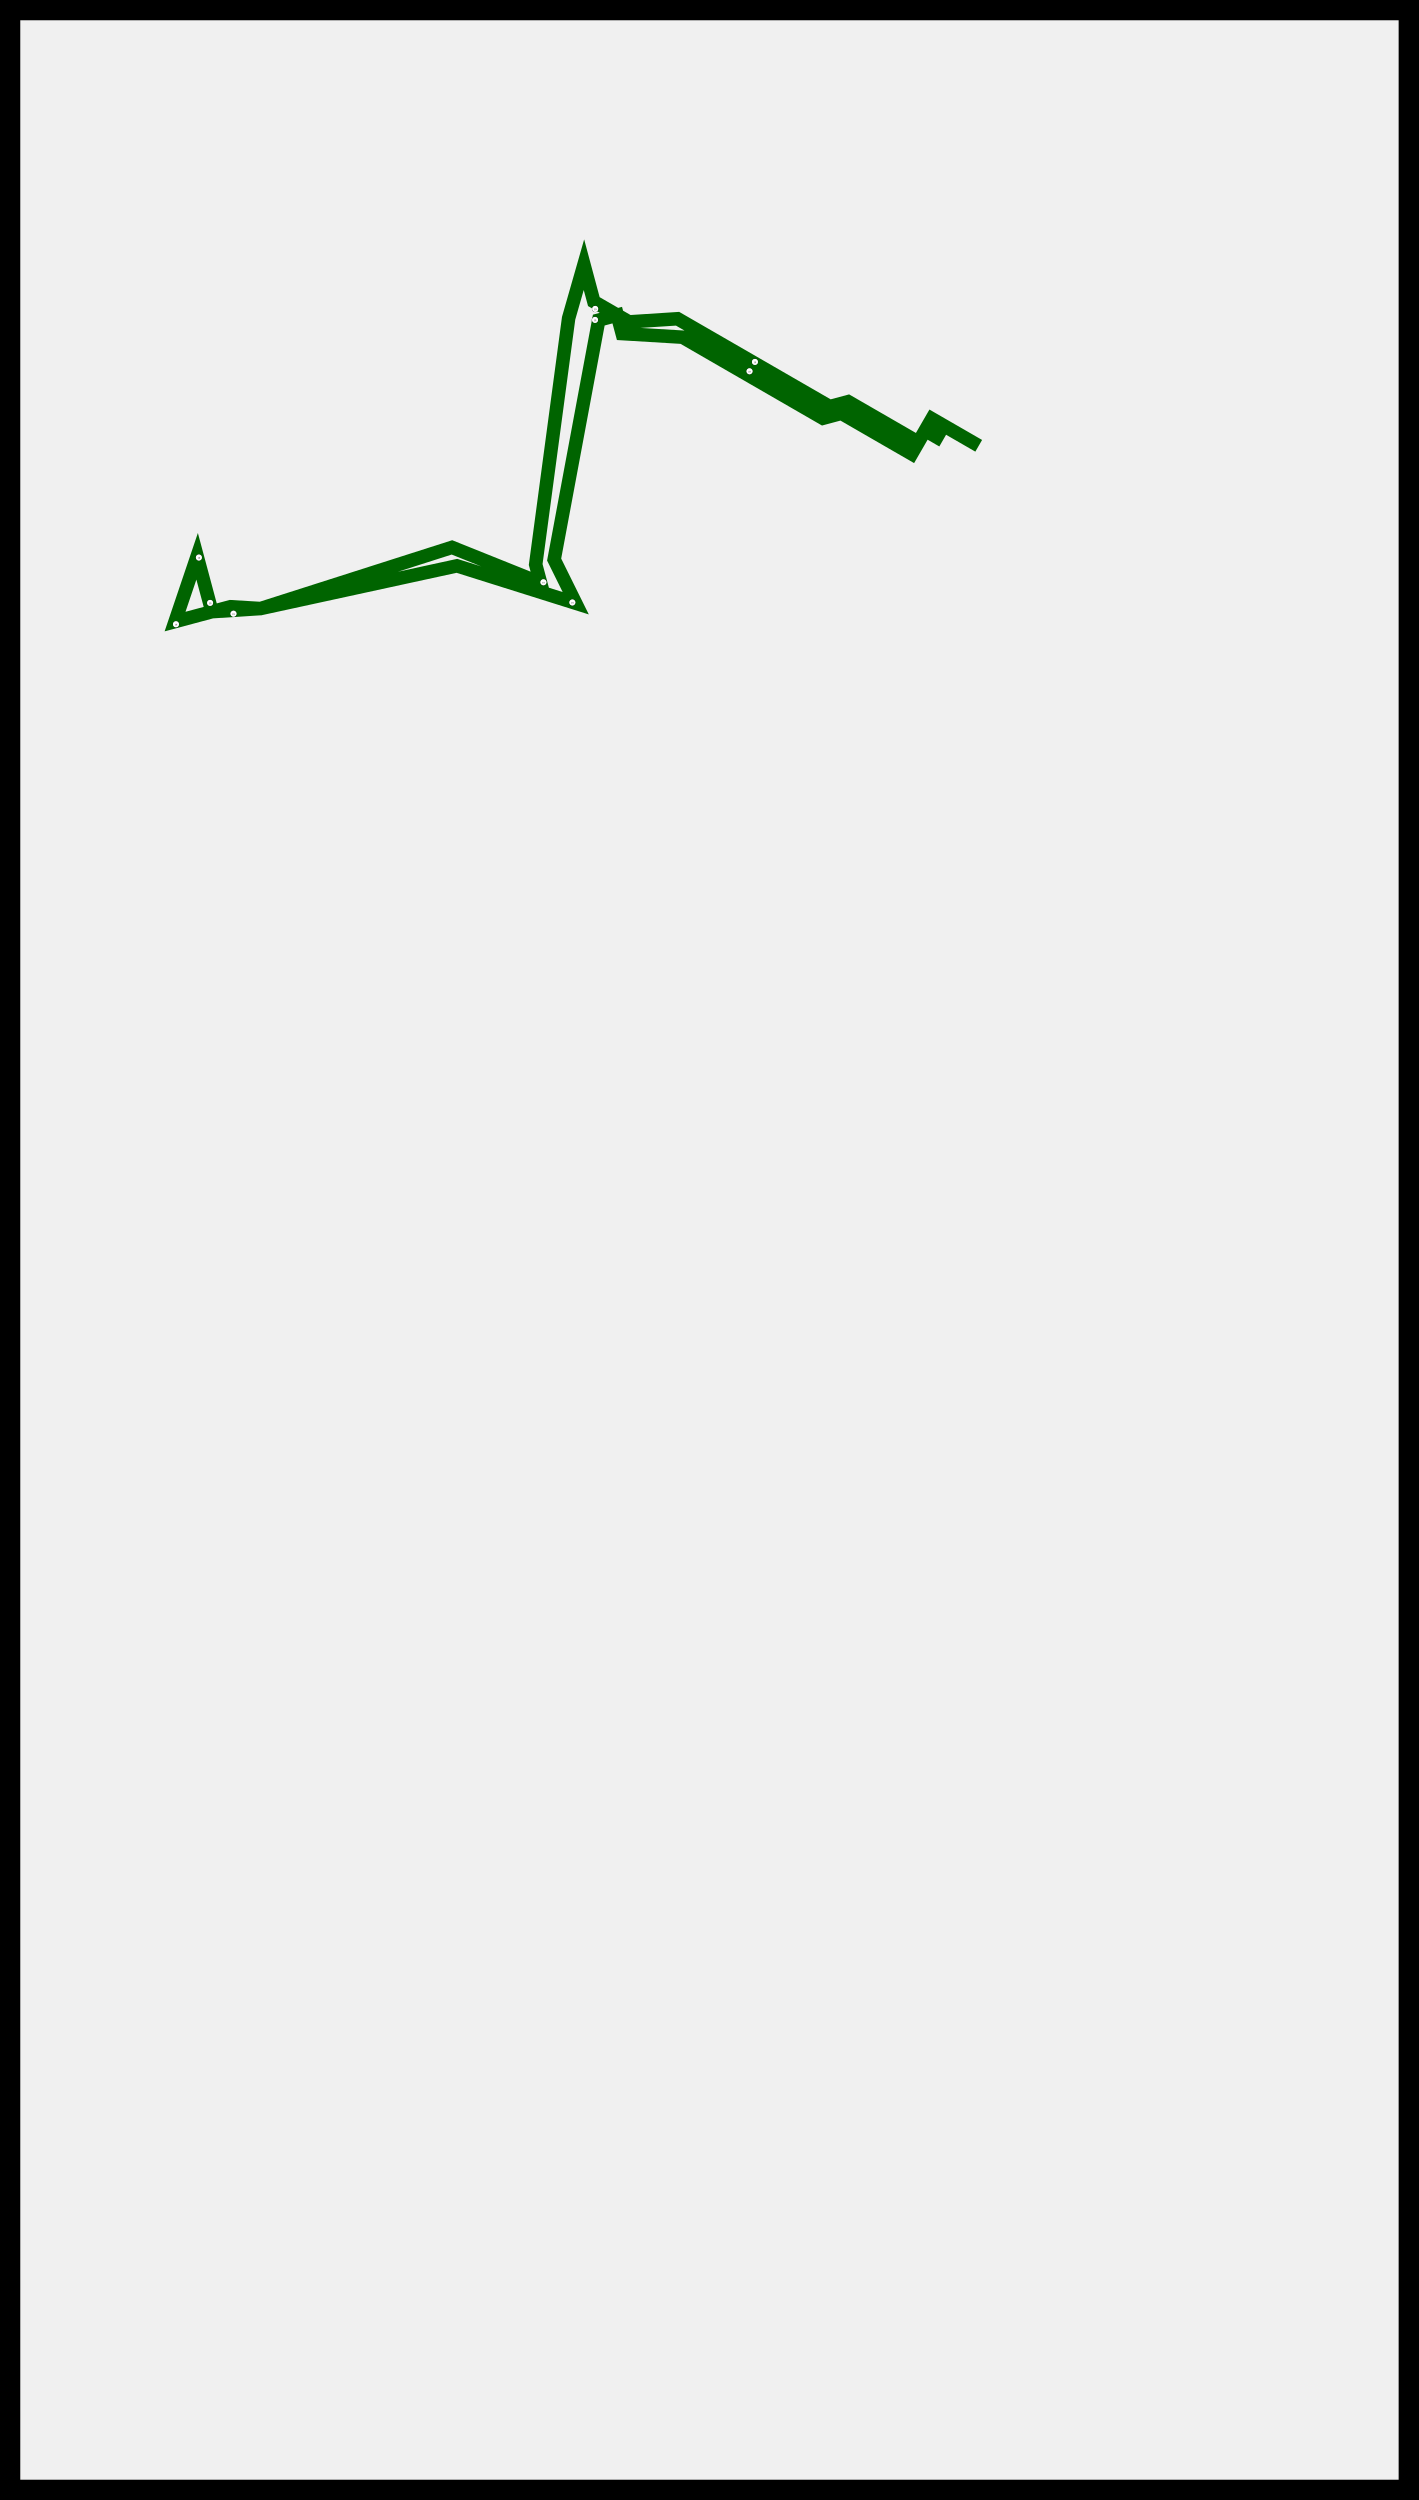
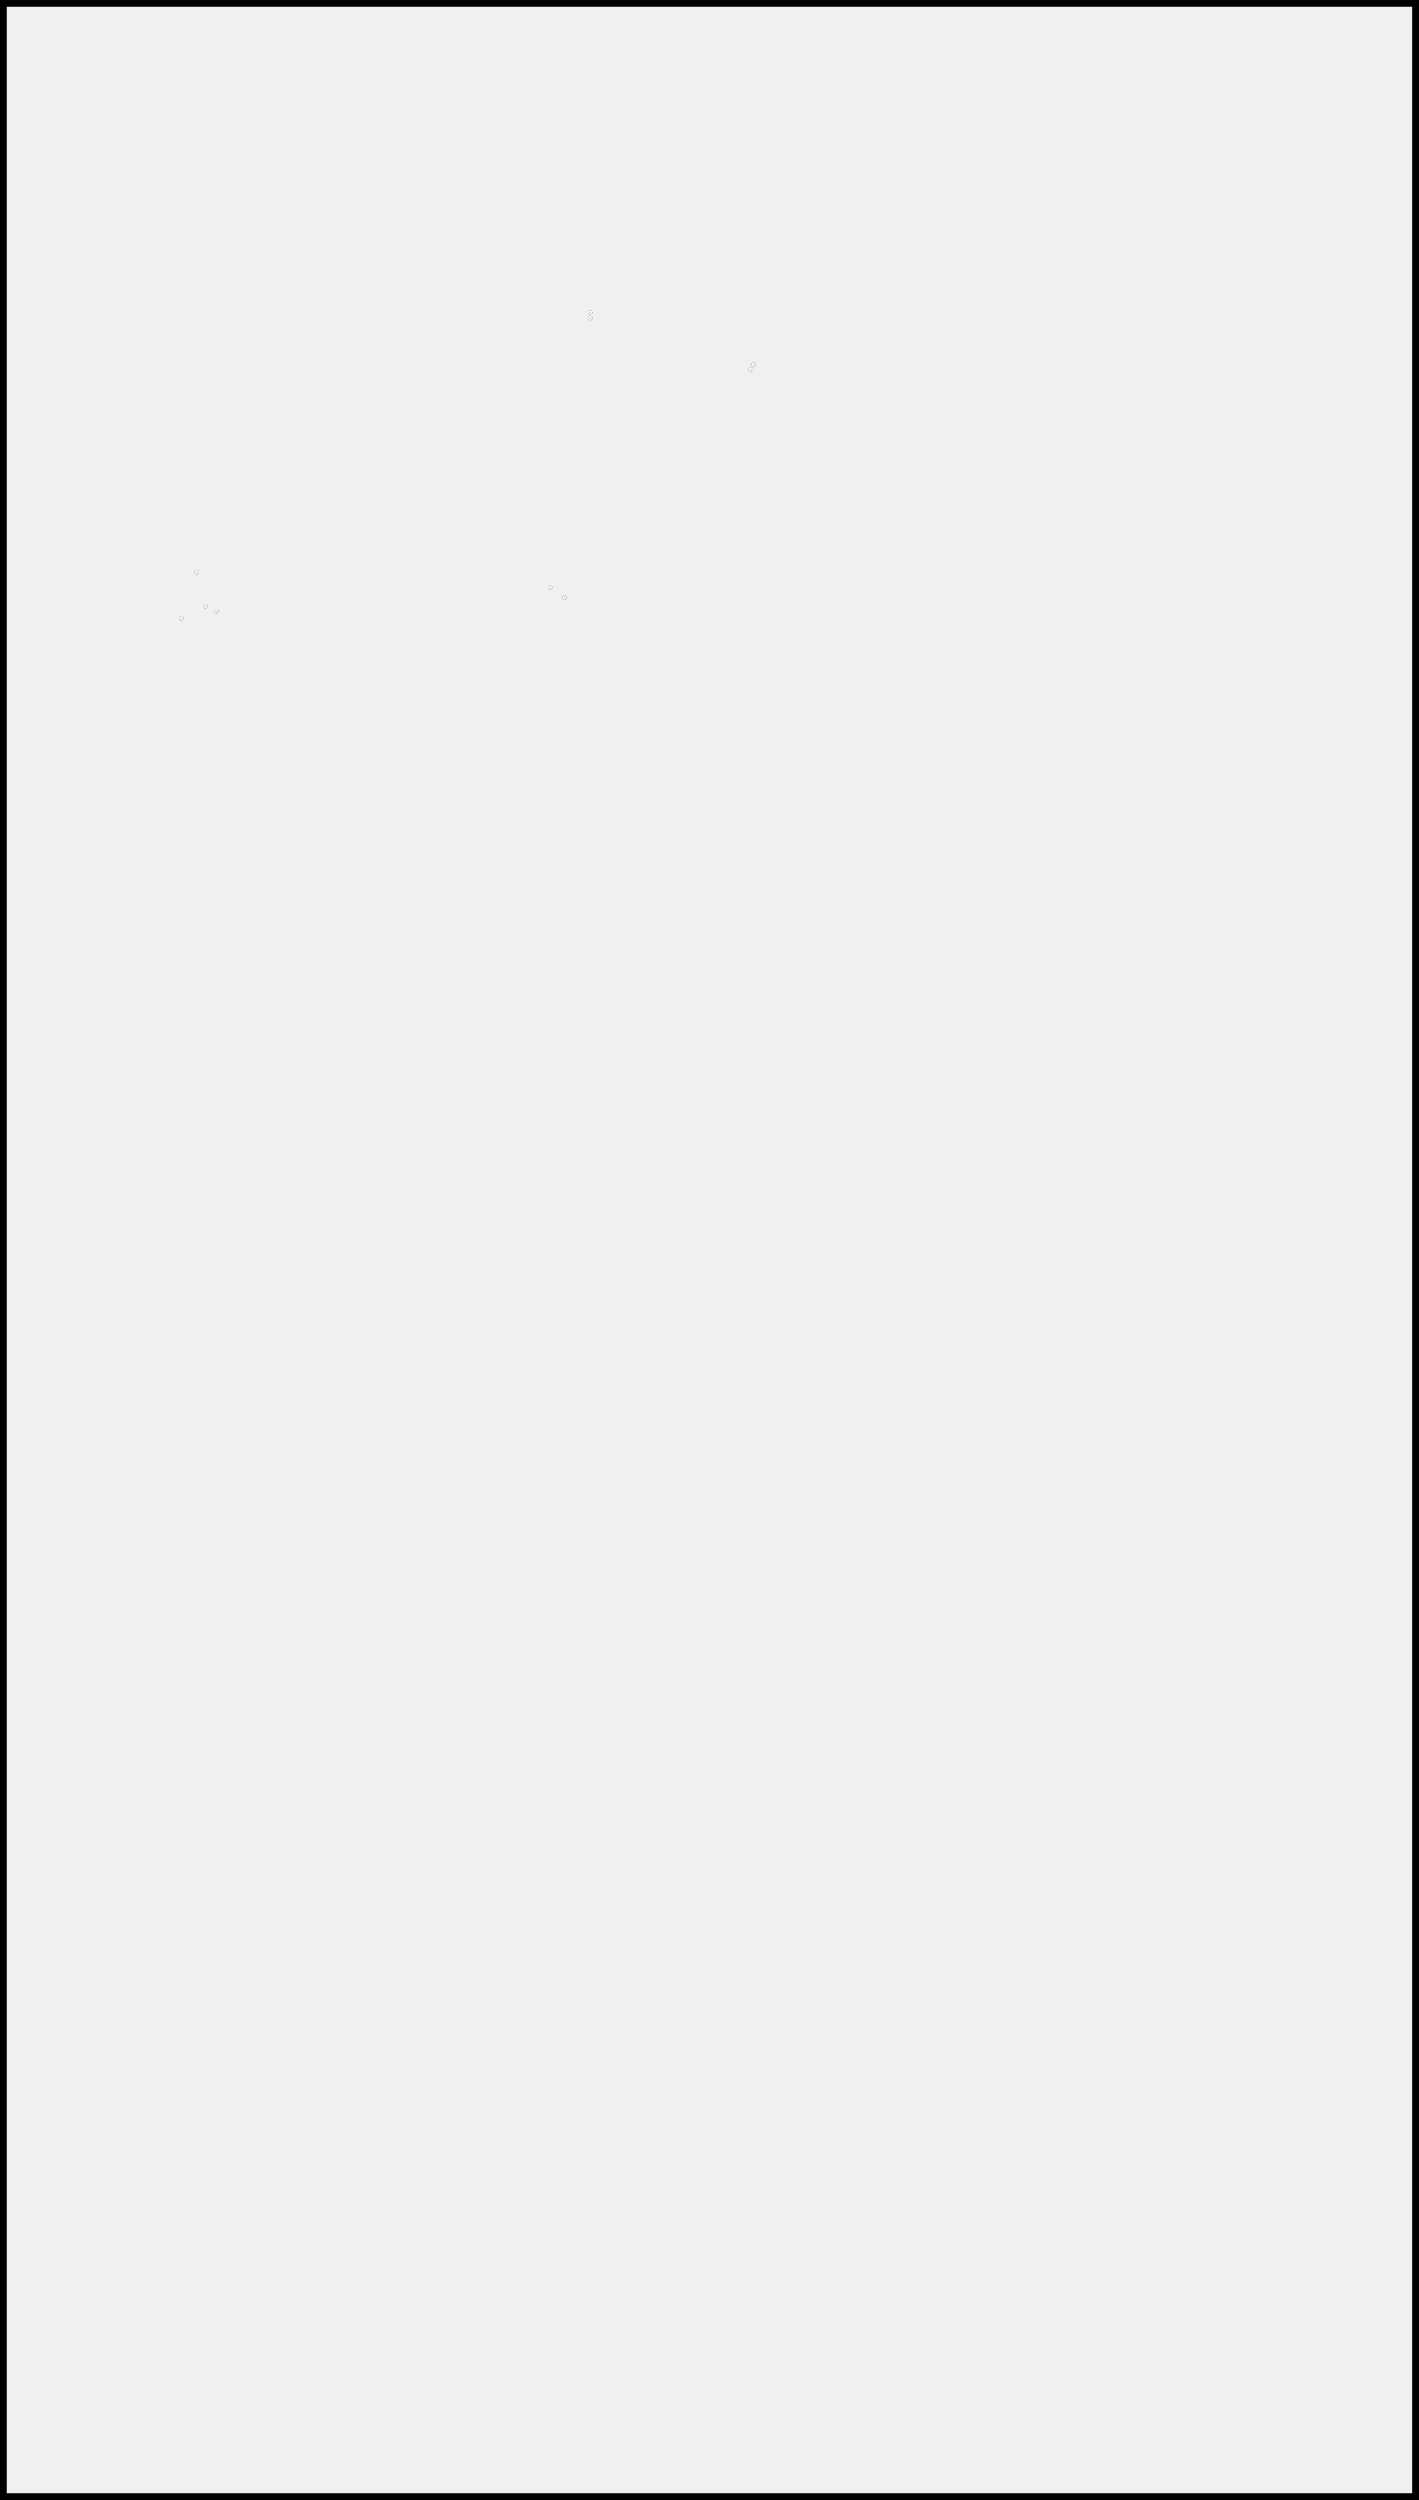
<svg xmlns="http://www.w3.org/2000/svg" width="1050" height="1850">
  <g transform="translate(525 925) rotate(30) scale(10000 -10000) translate(-106.8125 6.5925)">
-     <path d="M106.76 -6.5 L106.865 -6.5 L106.865 -6.685 L106.76 -6.685 Z" fill="none" stroke="black" stroke-width="0.003" transform="translate(106.8125 -6.5925) rotate(30) translate(-106.8125 6.5925)" />
-     <path d="M106.757 -6.57 L106.76 -6.568 L106.77 -6.557 L106.777 -6.556 L106.776 -6.555 L106.769 -6.538 L106.768 -6.534 L106.77 -6.536 L106.772 -6.536 L106.773 -6.536 L106.776 -6.534 L106.783 -6.534 L106.789 -6.534 L106.79 -6.533 L106.796 -6.533 L106.796 -6.531 L106.796 -6.531 L106.796 -6.531 L106.8 -6.531 L106.797 -6.531 L106.797 -6.532 L106.796 -6.532 L106.796 -6.534 L106.79 -6.534 L106.789 -6.535 L106.783 -6.535 L106.777 -6.535 L106.773 -6.537 L106.772 -6.536 L106.771 -6.537 L106.777 -6.554 L106.78 -6.556 L106.771 -6.558 L106.76 -6.568 L106.758 -6.569 L106.755 -6.572 L106.754 -6.567 Z" stroke="darkgreen" stroke-width="0.001" fill="none" />
-     <circle cx="106.757" cy="-12.57" r="15" transform="translate(106.7566 -6.569584) scale(0.000015 -0.000015) translate(-106.7566 6.569584) translate(106.8125 -6.5925) rotate(-30) translate(-106.8125 6.5925)" fill="white" stroke="black" stroke-width="2" />
-     <circle cx="106.777" cy="-12.556" r="15" transform="translate(106.7772 -6.555929) scale(0.000015 -0.000015) translate(-106.7772 6.555929) translate(106.8125 -6.5925) rotate(-30) translate(-106.8125 6.5925)" fill="white" stroke="black" stroke-width="2" />
-     <circle cx="106.77" cy="-12.536" r="15" transform="translate(106.7704 -6.536495) scale(0.000015 -0.000015) translate(-106.7704 6.536495) translate(106.8125 -6.5925) rotate(-30) translate(-106.8125 6.5925)" fill="white" stroke="black" stroke-width="2" />
-     <circle cx="106.783" cy="-12.534" r="15" transform="translate(106.7826 -6.533982) scale(0.000015 -0.000015) translate(-106.7826 6.533982) translate(106.8125 -6.5925) rotate(-30) translate(-106.8125 6.5925)" fill="white" stroke="black" stroke-width="2" />
-     <circle cx="106.783" cy="-12.535" r="15" transform="translate(106.7826 -6.534782) scale(0.000015 -0.000015) translate(-106.7826 6.534782) translate(106.8125 -6.5925) rotate(-30) translate(-106.8125 6.5925)" fill="white" stroke="black" stroke-width="2" />
-     <circle cx="106.771" cy="-12.537" r="15" transform="translate(106.7708 -6.537205) scale(0.000015 -0.000015) translate(-106.7708 6.537205) translate(106.8125 -6.5925) rotate(-30) translate(-106.8125 6.5925)" fill="white" stroke="black" stroke-width="2" />
-     <circle cx="106.78" cy="-12.556" r="15" transform="translate(106.7798 -6.556153) scale(0.000015 -0.000015) translate(-106.7798 6.556153) translate(106.8125 -6.5925) rotate(-30) translate(-106.8125 6.5925)" fill="white" stroke="black" stroke-width="2" />
-     <circle cx="106.758" cy="-12.569" r="15" transform="translate(106.7585 -6.569411) scale(0.000015 -0.000015) translate(-106.7585 6.569411) translate(106.8125 -6.5925) rotate(-30) translate(-106.8125 6.5925)" fill="white" stroke="black" stroke-width="2" />
-     <circle cx="106.755" cy="-12.572" r="15" transform="translate(106.7552 -6.572215) scale(0.000015 -0.000015) translate(-106.7552 6.572215) translate(106.8125 -6.5925) rotate(-30) translate(-106.8125 6.5925)" fill="white" stroke="black" stroke-width="2" />
-     <circle cx="106.754" cy="-12.567" r="15" transform="translate(106.7542 -6.567092) scale(0.000015 -0.000015) translate(-106.7542 6.567092) translate(106.8125 -6.5925) rotate(-30) translate(-106.8125 6.5925)" fill="white" stroke="black" stroke-width="2" />
-     <circle cx="106.757" cy="-12.57" r="15" transform="translate(106.7566 -6.569584) scale(0.000015 -0.000015) translate(-106.7566 6.569584) translate(106.8125 -6.5925) rotate(-30) translate(-106.8125 6.5925)" fill="white" stroke="none" />
-     <circle cx="106.777" cy="-12.556" r="15" transform="translate(106.7772 -6.555929) scale(0.000015 -0.000015) translate(-106.7772 6.555929) translate(106.8125 -6.5925) rotate(-30) translate(-106.8125 6.5925)" fill="white" stroke="none" />
-     <circle cx="106.77" cy="-12.536" r="15" transform="translate(106.7704 -6.536495) scale(0.000015 -0.000015) translate(-106.7704 6.536495) translate(106.8125 -6.5925) rotate(-30) translate(-106.8125 6.5925)" fill="white" stroke="none" />
-     <circle cx="106.783" cy="-12.534" r="15" transform="translate(106.7826 -6.533982) scale(0.000015 -0.000015) translate(-106.7826 6.533982) translate(106.8125 -6.5925) rotate(-30) translate(-106.8125 6.5925)" fill="white" stroke="none" />
-     <circle cx="106.783" cy="-12.535" r="15" transform="translate(106.7826 -6.534782) scale(0.000015 -0.000015) translate(-106.7826 6.534782) translate(106.8125 -6.5925) rotate(-30) translate(-106.8125 6.5925)" fill="white" stroke="none" />
-     <circle cx="106.771" cy="-12.537" r="15" transform="translate(106.7708 -6.537205) scale(0.000015 -0.000015) translate(-106.7708 6.537205) translate(106.8125 -6.5925) rotate(-30) translate(-106.8125 6.5925)" fill="white" stroke="none" />
-     <circle cx="106.78" cy="-12.556" r="15" transform="translate(106.7798 -6.556153) scale(0.000015 -0.000015) translate(-106.7798 6.556153) translate(106.8125 -6.5925) rotate(-30) translate(-106.8125 6.5925)" fill="white" stroke="none" />
-     <circle cx="106.758" cy="-12.569" r="15" transform="translate(106.7585 -6.569411) scale(0.000015 -0.000015) translate(-106.7585 6.569411) translate(106.8125 -6.5925) rotate(-30) translate(-106.8125 6.5925)" fill="white" stroke="none" />
-     <circle cx="106.755" cy="-12.572" r="15" transform="translate(106.7552 -6.572215) scale(0.000015 -0.000015) translate(-106.7552 6.572215) translate(106.8125 -6.5925) rotate(-30) translate(-106.8125 6.5925)" fill="white" stroke="none" />
-     <circle cx="106.754" cy="-12.567" r="15" transform="translate(106.7542 -6.567092) scale(0.000015 -0.000015) translate(-106.7542 6.567092) translate(106.8125 -6.5925) rotate(-30) translate(-106.8125 6.5925)" fill="white" stroke="none" />
-     <text x="106.757" y="-6.57" fill="black" text-anchor="middle" transform="translate(106.7566 -6.569584) scale(0.000015 -0.000015) translate(-106.7566 6.569584) translate(106.8125 -6.5925) rotate(-30) translate(-106.8125 6.5925)">19</text>
-     <text x="106.777" y="-6.556" fill="black" text-anchor="middle" transform="translate(106.7772 -6.555929) scale(0.000015 -0.000015) translate(-106.7772 6.555929) translate(106.8125 -6.5925) rotate(-30) translate(-106.8125 6.5925)">19</text>
-     <text x="106.77" y="-6.536" fill="black" text-anchor="middle" transform="translate(106.7704 -6.536495) scale(0.000015 -0.000015) translate(-106.7704 6.536495) translate(106.8125 -6.5925) rotate(-30) translate(-106.8125 6.5925)">19</text>
-     <text x="106.783" y="-6.534" fill="black" text-anchor="middle" transform="translate(106.7826 -6.533982) scale(0.000015 -0.000015) translate(-106.7826 6.533982) translate(106.8125 -6.5925) rotate(-30) translate(-106.8125 6.5925)">19</text>
-     <text x="106.783" y="-6.535" fill="black" text-anchor="middle" transform="translate(106.7826 -6.534782) scale(0.000015 -0.000015) translate(-106.7826 6.534782) translate(106.8125 -6.5925) rotate(-30) translate(-106.8125 6.5925)">19</text>
-     <text x="106.771" y="-6.537" fill="black" text-anchor="middle" transform="translate(106.7708 -6.537205) scale(0.000015 -0.000015) translate(-106.7708 6.537205) translate(106.8125 -6.5925) rotate(-30) translate(-106.8125 6.5925)">19</text>
-     <text x="106.78" y="-6.556" fill="black" text-anchor="middle" transform="translate(106.7798 -6.556153) scale(0.000015 -0.000015) translate(-106.7798 6.556153) translate(106.8125 -6.5925) rotate(-30) translate(-106.8125 6.5925)">19</text>
-     <text x="106.758" y="-6.569" fill="black" text-anchor="middle" transform="translate(106.7585 -6.569411) scale(0.000015 -0.000015) translate(-106.7585 6.569411) translate(106.8125 -6.5925) rotate(-30) translate(-106.8125 6.5925)">19</text>
-     <text x="106.755" y="-6.572" fill="black" text-anchor="middle" transform="translate(106.7552 -6.572215) scale(0.000015 -0.000015) translate(-106.7552 6.572215) translate(106.8125 -6.5925) rotate(-30) translate(-106.8125 6.5925)">19</text>
-     <text x="106.754" y="-6.567" fill="black" text-anchor="middle" transform="translate(106.7542 -6.567092) scale(0.000015 -0.000015) translate(-106.7542 6.567092) translate(106.8125 -6.5925) rotate(-30) translate(-106.8125 6.5925)">19</text>
+     <path d="M106.76 -6.5 L106.865 -6.5 L106.865 -6.685 L106.76 -6.685 Z" fill="none" stroke="black" stroke-width="0.001" transform="translate(106.8125 -6.5925) rotate(30) translate(-106.8125 6.5925)" />
+     <path d="M106.756 -6.57 L106.76 -6.568 L106.771 -6.558 L106.778 -6.556 L106.776 -6.554 L106.77 -6.537 L106.768 -6.534 L106.77 -6.537 L106.772 -6.536 L106.773 -6.536 L106.776 -6.534 L106.783 -6.534 L106.789 -6.534 L106.79 -6.533 L106.796 -6.534 L106.796 -6.531 L106.796 -6.531 L106.796 -6.531 L106.8 -6.531 L106.797 -6.531 L106.797 -6.532 L106.796 -6.532 L106.796 -6.534 L106.79 -6.534 L106.789 -6.535 L106.783 -6.535 L106.777 -6.535 L106.773 -6.537 L106.772 -6.536 L106.77 -6.537 L106.777 -6.554 L106.779 -6.556 L106.771 -6.558 L106.76 -6.568 L106.757 -6.57 L106.755 -6.572 L106.755 -6.568 Z" stroke="darkgreen" stroke-width="0" fill="none" />
+     <circle cx="106.756" cy="-12.57" r="15" transform="translate(106.7564 -6.569943) scale(0.00001 -0.00001) translate(-106.7564 6.569943) translate(106.8125 -6.5925) rotate(-30) translate(-106.8125 6.5925)" fill="white" stroke="black" stroke-width="2" />
+     <circle cx="106.778" cy="-12.556" r="15" transform="translate(106.7778 -6.555985) scale(0.00001 -0.00001) translate(-106.7778 6.555985) translate(106.8125 -6.5925) rotate(-30) translate(-106.8125 6.5925)" fill="white" stroke="black" stroke-width="2" />
+     <circle cx="106.77" cy="-12.537" r="15" transform="translate(106.7702 -6.536888) scale(0.00001 -0.00001) translate(-106.7702 6.536888) translate(106.8125 -6.5925) rotate(-30) translate(-106.8125 6.5925)" fill="white" stroke="black" stroke-width="2" />
+     <circle cx="106.783" cy="-12.534" r="15" transform="translate(106.7826 -6.534182) scale(0.00001 -0.00001) translate(-106.7826 6.534182) translate(106.8125 -6.5925) rotate(-30) translate(-106.8125 6.5925)" fill="white" stroke="black" stroke-width="2" />
+     <circle cx="106.783" cy="-12.535" r="15" transform="translate(106.7826 -6.534582) scale(0.00001 -0.00001) translate(-106.7826 6.534582) translate(106.8125 -6.5925) rotate(-30) translate(-106.8125 6.5925)" fill="white" stroke="black" stroke-width="2" />
+     <circle cx="106.77" cy="-12.537" r="15" transform="translate(106.7704 -6.537243) scale(0.00001 -0.00001) translate(-106.7704 6.537243) translate(106.8125 -6.5925) rotate(-30) translate(-106.8125 6.5925)" fill="white" stroke="black" stroke-width="2" />
+     <circle cx="106.779" cy="-12.556" r="15" transform="translate(106.7791 -6.556097) scale(0.00001 -0.00001) translate(-106.7791 6.556097) translate(106.8125 -6.5925) rotate(-30) translate(-106.8125 6.5925)" fill="white" stroke="black" stroke-width="2" />
+     <circle cx="106.757" cy="-12.57" r="15" transform="translate(106.7573 -6.569856) scale(0.00001 -0.00001) translate(-106.7573 6.569856) translate(106.8125 -6.5925) rotate(-30) translate(-106.8125 6.5925)" fill="white" stroke="black" stroke-width="2" />
+     <circle cx="106.755" cy="-12.572" r="15" transform="translate(106.7553 -6.571613) scale(0.00001 -0.00001) translate(-106.7553 6.571613) translate(106.8125 -6.5925) rotate(-30) translate(-106.8125 6.5925)" fill="white" stroke="black" stroke-width="2" />
+     <circle cx="106.755" cy="-12.568" r="15" transform="translate(106.7546 -6.568076) scale(0.00001 -0.00001) translate(-106.7546 6.568076) translate(106.8125 -6.5925) rotate(-30) translate(-106.8125 6.5925)" fill="white" stroke="black" stroke-width="2" />
+     <circle cx="106.756" cy="-12.57" r="15" transform="translate(106.7564 -6.569943) scale(0.00001 -0.00001) translate(-106.7564 6.569943) translate(106.8125 -6.5925) rotate(-30) translate(-106.8125 6.5925)" fill="white" stroke="none" />
+     <circle cx="106.778" cy="-12.556" r="15" transform="translate(106.7778 -6.555985) scale(0.00001 -0.00001) translate(-106.7778 6.555985) translate(106.8125 -6.5925) rotate(-30) translate(-106.8125 6.5925)" fill="white" stroke="none" />
+     <circle cx="106.77" cy="-12.537" r="15" transform="translate(106.7702 -6.536888) scale(0.00001 -0.00001) translate(-106.7702 6.536888) translate(106.8125 -6.5925) rotate(-30) translate(-106.8125 6.5925)" fill="white" stroke="none" />
+     <circle cx="106.783" cy="-12.534" r="15" transform="translate(106.7826 -6.534182) scale(0.00001 -0.00001) translate(-106.7826 6.534182) translate(106.8125 -6.5925) rotate(-30) translate(-106.8125 6.5925)" fill="white" stroke="none" />
+     <circle cx="106.783" cy="-12.535" r="15" transform="translate(106.7826 -6.534582) scale(0.00001 -0.00001) translate(-106.7826 6.534582) translate(106.8125 -6.5925) rotate(-30) translate(-106.8125 6.5925)" fill="white" stroke="none" />
+     <circle cx="106.77" cy="-12.537" r="15" transform="translate(106.7704 -6.537243) scale(0.00001 -0.00001) translate(-106.7704 6.537243) translate(106.8125 -6.5925) rotate(-30) translate(-106.8125 6.5925)" fill="white" stroke="none" />
+     <circle cx="106.779" cy="-12.556" r="15" transform="translate(106.7791 -6.556097) scale(0.00001 -0.00001) translate(-106.7791 6.556097) translate(106.8125 -6.5925) rotate(-30) translate(-106.8125 6.5925)" fill="white" stroke="none" />
+     <circle cx="106.757" cy="-12.57" r="15" transform="translate(106.7573 -6.569856) scale(0.00001 -0.00001) translate(-106.7573 6.569856) translate(106.8125 -6.5925) rotate(-30) translate(-106.8125 6.5925)" fill="white" stroke="none" />
+     <circle cx="106.755" cy="-12.572" r="15" transform="translate(106.7553 -6.571613) scale(0.00001 -0.00001) translate(-106.7553 6.571613) translate(106.8125 -6.5925) rotate(-30) translate(-106.8125 6.5925)" fill="white" stroke="none" />
+     <circle cx="106.755" cy="-12.568" r="15" transform="translate(106.7546 -6.568076) scale(0.00001 -0.00001) translate(-106.7546 6.568076) translate(106.8125 -6.5925) rotate(-30) translate(-106.8125 6.5925)" fill="white" stroke="none" />
+     <text x="106.756" y="-6.57" fill="black" text-anchor="middle" transform="translate(106.7564 -6.569943) scale(0.00001 -0.00001) translate(-106.7564 6.569943) translate(106.8125 -6.5925) rotate(-30) translate(-106.8125 6.5925)">19</text>
+     <text x="106.778" y="-6.556" fill="black" text-anchor="middle" transform="translate(106.7778 -6.555985) scale(0.00001 -0.00001) translate(-106.7778 6.555985) translate(106.8125 -6.5925) rotate(-30) translate(-106.8125 6.5925)">19</text>
+     <text x="106.77" y="-6.537" fill="black" text-anchor="middle" transform="translate(106.7702 -6.536888) scale(0.00001 -0.00001) translate(-106.7702 6.536888) translate(106.8125 -6.5925) rotate(-30) translate(-106.8125 6.5925)">19</text>
+     <text x="106.783" y="-6.534" fill="black" text-anchor="middle" transform="translate(106.7826 -6.534182) scale(0.00001 -0.00001) translate(-106.7826 6.534182) translate(106.8125 -6.5925) rotate(-30) translate(-106.8125 6.5925)">19</text>
+     <text x="106.783" y="-6.535" fill="black" text-anchor="middle" transform="translate(106.7826 -6.534582) scale(0.00001 -0.00001) translate(-106.7826 6.534582) translate(106.8125 -6.5925) rotate(-30) translate(-106.8125 6.5925)">19</text>
+     <text x="106.77" y="-6.537" fill="black" text-anchor="middle" transform="translate(106.7704 -6.537243) scale(0.00001 -0.00001) translate(-106.7704 6.537243) translate(106.8125 -6.5925) rotate(-30) translate(-106.8125 6.5925)">19</text>
+     <text x="106.779" y="-6.556" fill="black" text-anchor="middle" transform="translate(106.7791 -6.556097) scale(0.00001 -0.00001) translate(-106.7791 6.556097) translate(106.8125 -6.5925) rotate(-30) translate(-106.8125 6.5925)">19</text>
+     <text x="106.757" y="-6.57" fill="black" text-anchor="middle" transform="translate(106.7573 -6.569856) scale(0.00001 -0.00001) translate(-106.7573 6.569856) translate(106.8125 -6.5925) rotate(-30) translate(-106.8125 6.5925)">19</text>
+     <text x="106.755" y="-6.572" fill="black" text-anchor="middle" transform="translate(106.7553 -6.571613) scale(0.00001 -0.00001) translate(-106.7553 6.571613) translate(106.8125 -6.5925) rotate(-30) translate(-106.8125 6.5925)">19</text>
+     <text x="106.755" y="-6.568" fill="black" text-anchor="middle" transform="translate(106.7546 -6.568076) scale(0.00001 -0.00001) translate(-106.7546 6.568076) translate(106.8125 -6.5925) rotate(-30) translate(-106.8125 6.5925)">19</text>
    <line x1="106.755" y1="-6.569" x2="106.756" y2="-6.57" style="stroke:rgb(255,0,0);stroke-width:0" />
    <line x1="106.756" y1="-6.57" x2="106.76" y2="-6.568" style="stroke:rgb(255,0,0);stroke-width:0" />
    <line x1="106.76" y1="-6.568" x2="106.771" y2="-6.558" style="stroke:rgb(255,0,0);stroke-width:0" />
    <line x1="106.771" y1="-6.558" x2="106.778" y2="-6.556" style="stroke:rgb(255,0,0);stroke-width:0" />
    <line x1="106.778" y1="-6.556" x2="106.776" y2="-6.554" style="stroke:rgb(255,0,0);stroke-width:0" />
    <line x1="106.776" y1="-6.554" x2="106.77" y2="-6.537" style="stroke:rgb(255,0,0);stroke-width:0" />
    <line x1="106.77" y1="-6.537" x2="106.768" y2="-6.534" style="stroke:rgb(255,0,0);stroke-width:0" />
    <line x1="106.768" y1="-6.534" x2="106.77" y2="-6.537" style="stroke:rgb(255,0,0);stroke-width:0" />
    <line x1="106.77" y1="-6.537" x2="106.772" y2="-6.536" style="stroke:rgb(255,0,0);stroke-width:0" />
    <line x1="106.772" y1="-6.536" x2="106.773" y2="-6.536" style="stroke:rgb(255,0,0);stroke-width:0" />
    <line x1="106.773" y1="-6.536" x2="106.777" y2="-6.535" style="stroke:rgb(255,0,0);stroke-width:0" />
    <line x1="106.777" y1="-6.535" x2="106.783" y2="-6.534" style="stroke:rgb(255,0,0);stroke-width:0" />
    <line x1="106.783" y1="-6.534" x2="106.789" y2="-6.534" style="stroke:rgb(255,0,0);stroke-width:0" />
    <line x1="106.789" y1="-6.534" x2="106.79" y2="-6.534" style="stroke:rgb(255,0,0);stroke-width:0" />
    <line x1="106.79" y1="-6.534" x2="106.796" y2="-6.534" style="stroke:rgb(255,0,0);stroke-width:0" />
    <line x1="106.796" y1="-6.534" x2="106.796" y2="-6.532" style="stroke:rgb(255,0,0);stroke-width:0" />
    <line x1="106.796" y1="-6.532" x2="106.796" y2="-6.531" style="stroke:rgb(255,0,0);stroke-width:0" />
    <line x1="106.796" y1="-6.531" x2="106.797" y2="-6.531" style="stroke:rgb(255,0,0);stroke-width:0" />
    <line x1="106.797" y1="-6.531" x2="106.8" y2="-6.531" style="stroke:rgb(255,0,0);stroke-width:0" />
    <line x1="106.8" y1="-6.531" x2="106.797" y2="-6.531" style="stroke:rgb(255,0,0);stroke-width:0" />
    <line x1="106.797" y1="-6.531" x2="106.796" y2="-6.531" style="stroke:rgb(255,0,0);stroke-width:0" />
    <line x1="106.796" y1="-6.531" x2="106.796" y2="-6.532" style="stroke:rgb(255,0,0);stroke-width:0" />
    <line x1="106.796" y1="-6.532" x2="106.796" y2="-6.534" style="stroke:rgb(255,0,0);stroke-width:0" />
    <line x1="106.796" y1="-6.534" x2="106.79" y2="-6.534" style="stroke:rgb(255,0,0);stroke-width:0" />
    <line x1="106.79" y1="-6.534" x2="106.789" y2="-6.534" style="stroke:rgb(255,0,0);stroke-width:0" />
    <line x1="106.789" y1="-6.534" x2="106.783" y2="-6.534" style="stroke:rgb(255,0,0);stroke-width:0" />
    <line x1="106.783" y1="-6.534" x2="106.777" y2="-6.535" style="stroke:rgb(255,0,0);stroke-width:0" />
    <line x1="106.777" y1="-6.535" x2="106.773" y2="-6.536" style="stroke:rgb(255,0,0);stroke-width:0" />
    <line x1="106.773" y1="-6.536" x2="106.772" y2="-6.536" style="stroke:rgb(255,0,0);stroke-width:0" />
    <line x1="106.772" y1="-6.536" x2="106.77" y2="-6.537" style="stroke:rgb(255,0,0);stroke-width:0" />
    <line x1="106.77" y1="-6.537" x2="106.776" y2="-6.554" style="stroke:rgb(255,0,0);stroke-width:0" />
    <line x1="106.776" y1="-6.554" x2="106.778" y2="-6.556" style="stroke:rgb(255,0,0);stroke-width:0" />
    <line x1="106.778" y1="-6.556" x2="106.771" y2="-6.558" style="stroke:rgb(255,0,0);stroke-width:0" />
    <line x1="106.771" y1="-6.558" x2="106.76" y2="-6.568" style="stroke:rgb(255,0,0);stroke-width:0" />
    <line x1="106.76" y1="-6.568" x2="106.756" y2="-6.57" style="stroke:rgb(255,0,0);stroke-width:0" />
    <line x1="106.756" y1="-6.57" x2="106.755" y2="-6.571" style="stroke:rgb(255,0,0);stroke-width:0" />
    <line x1="106.755" y1="-6.571" x2="106.755" y2="-6.569" style="stroke:rgb(255,0,0);stroke-width:0" />
  </g>
</svg>
